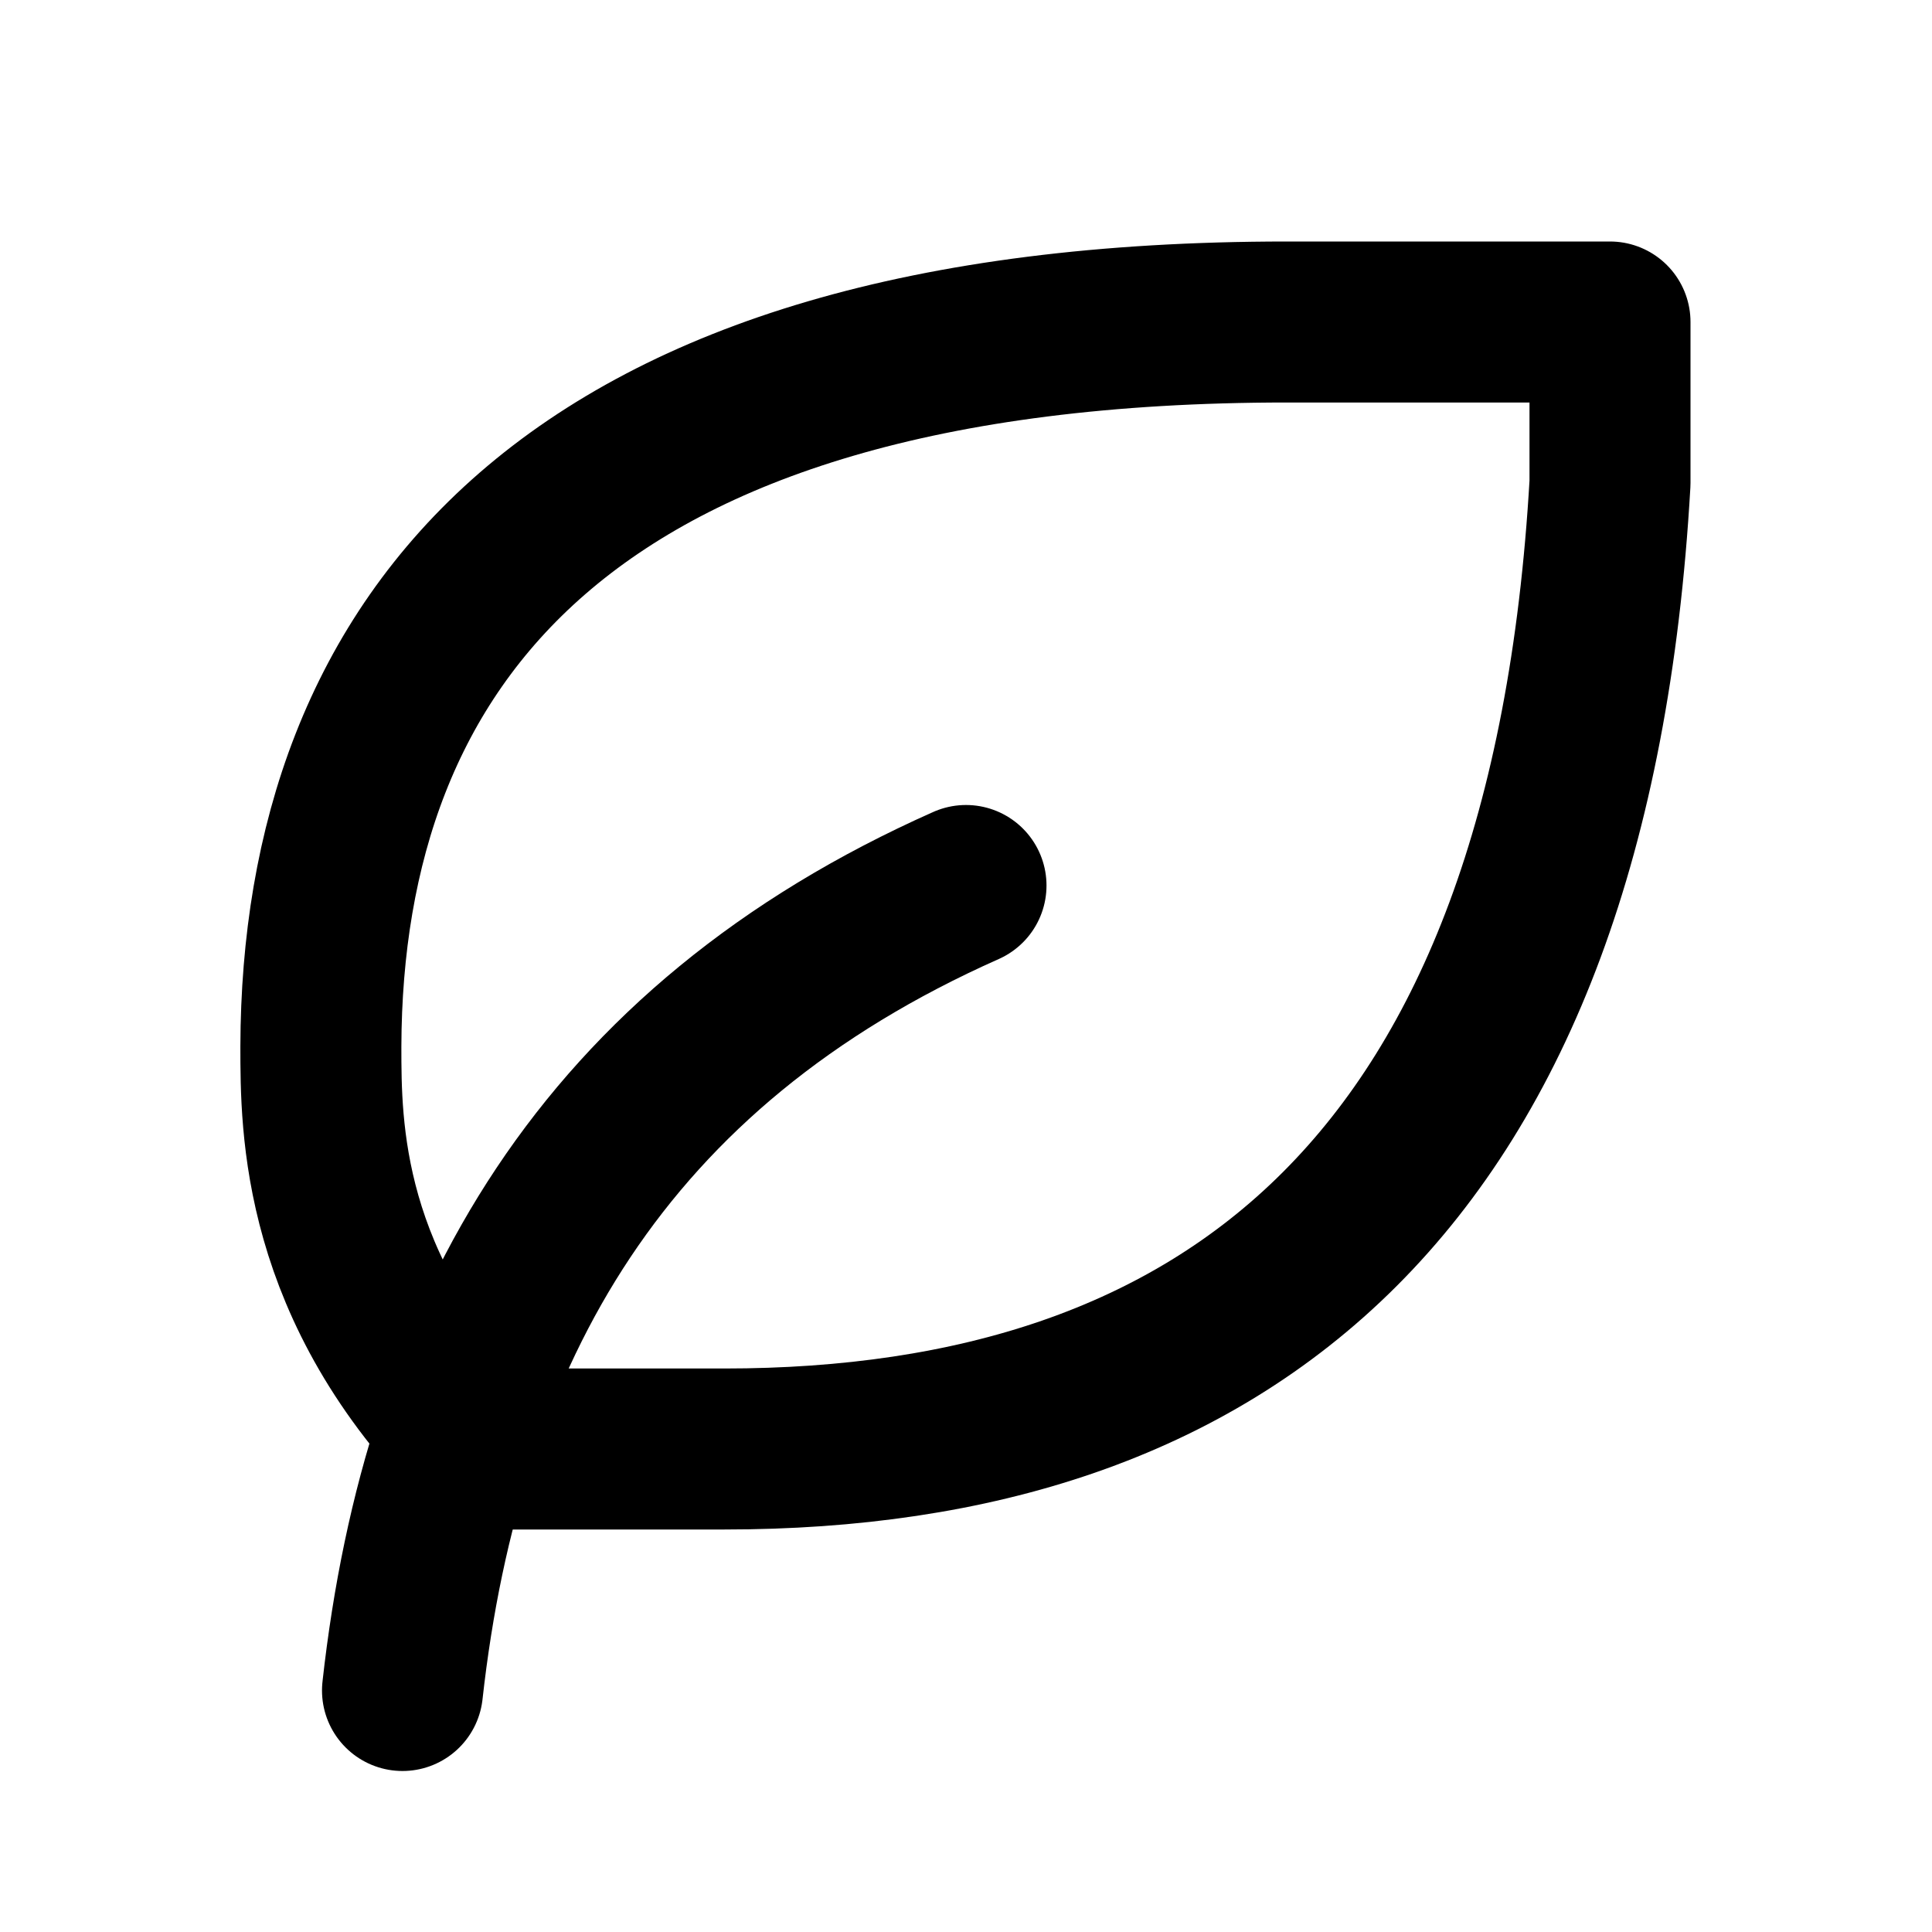
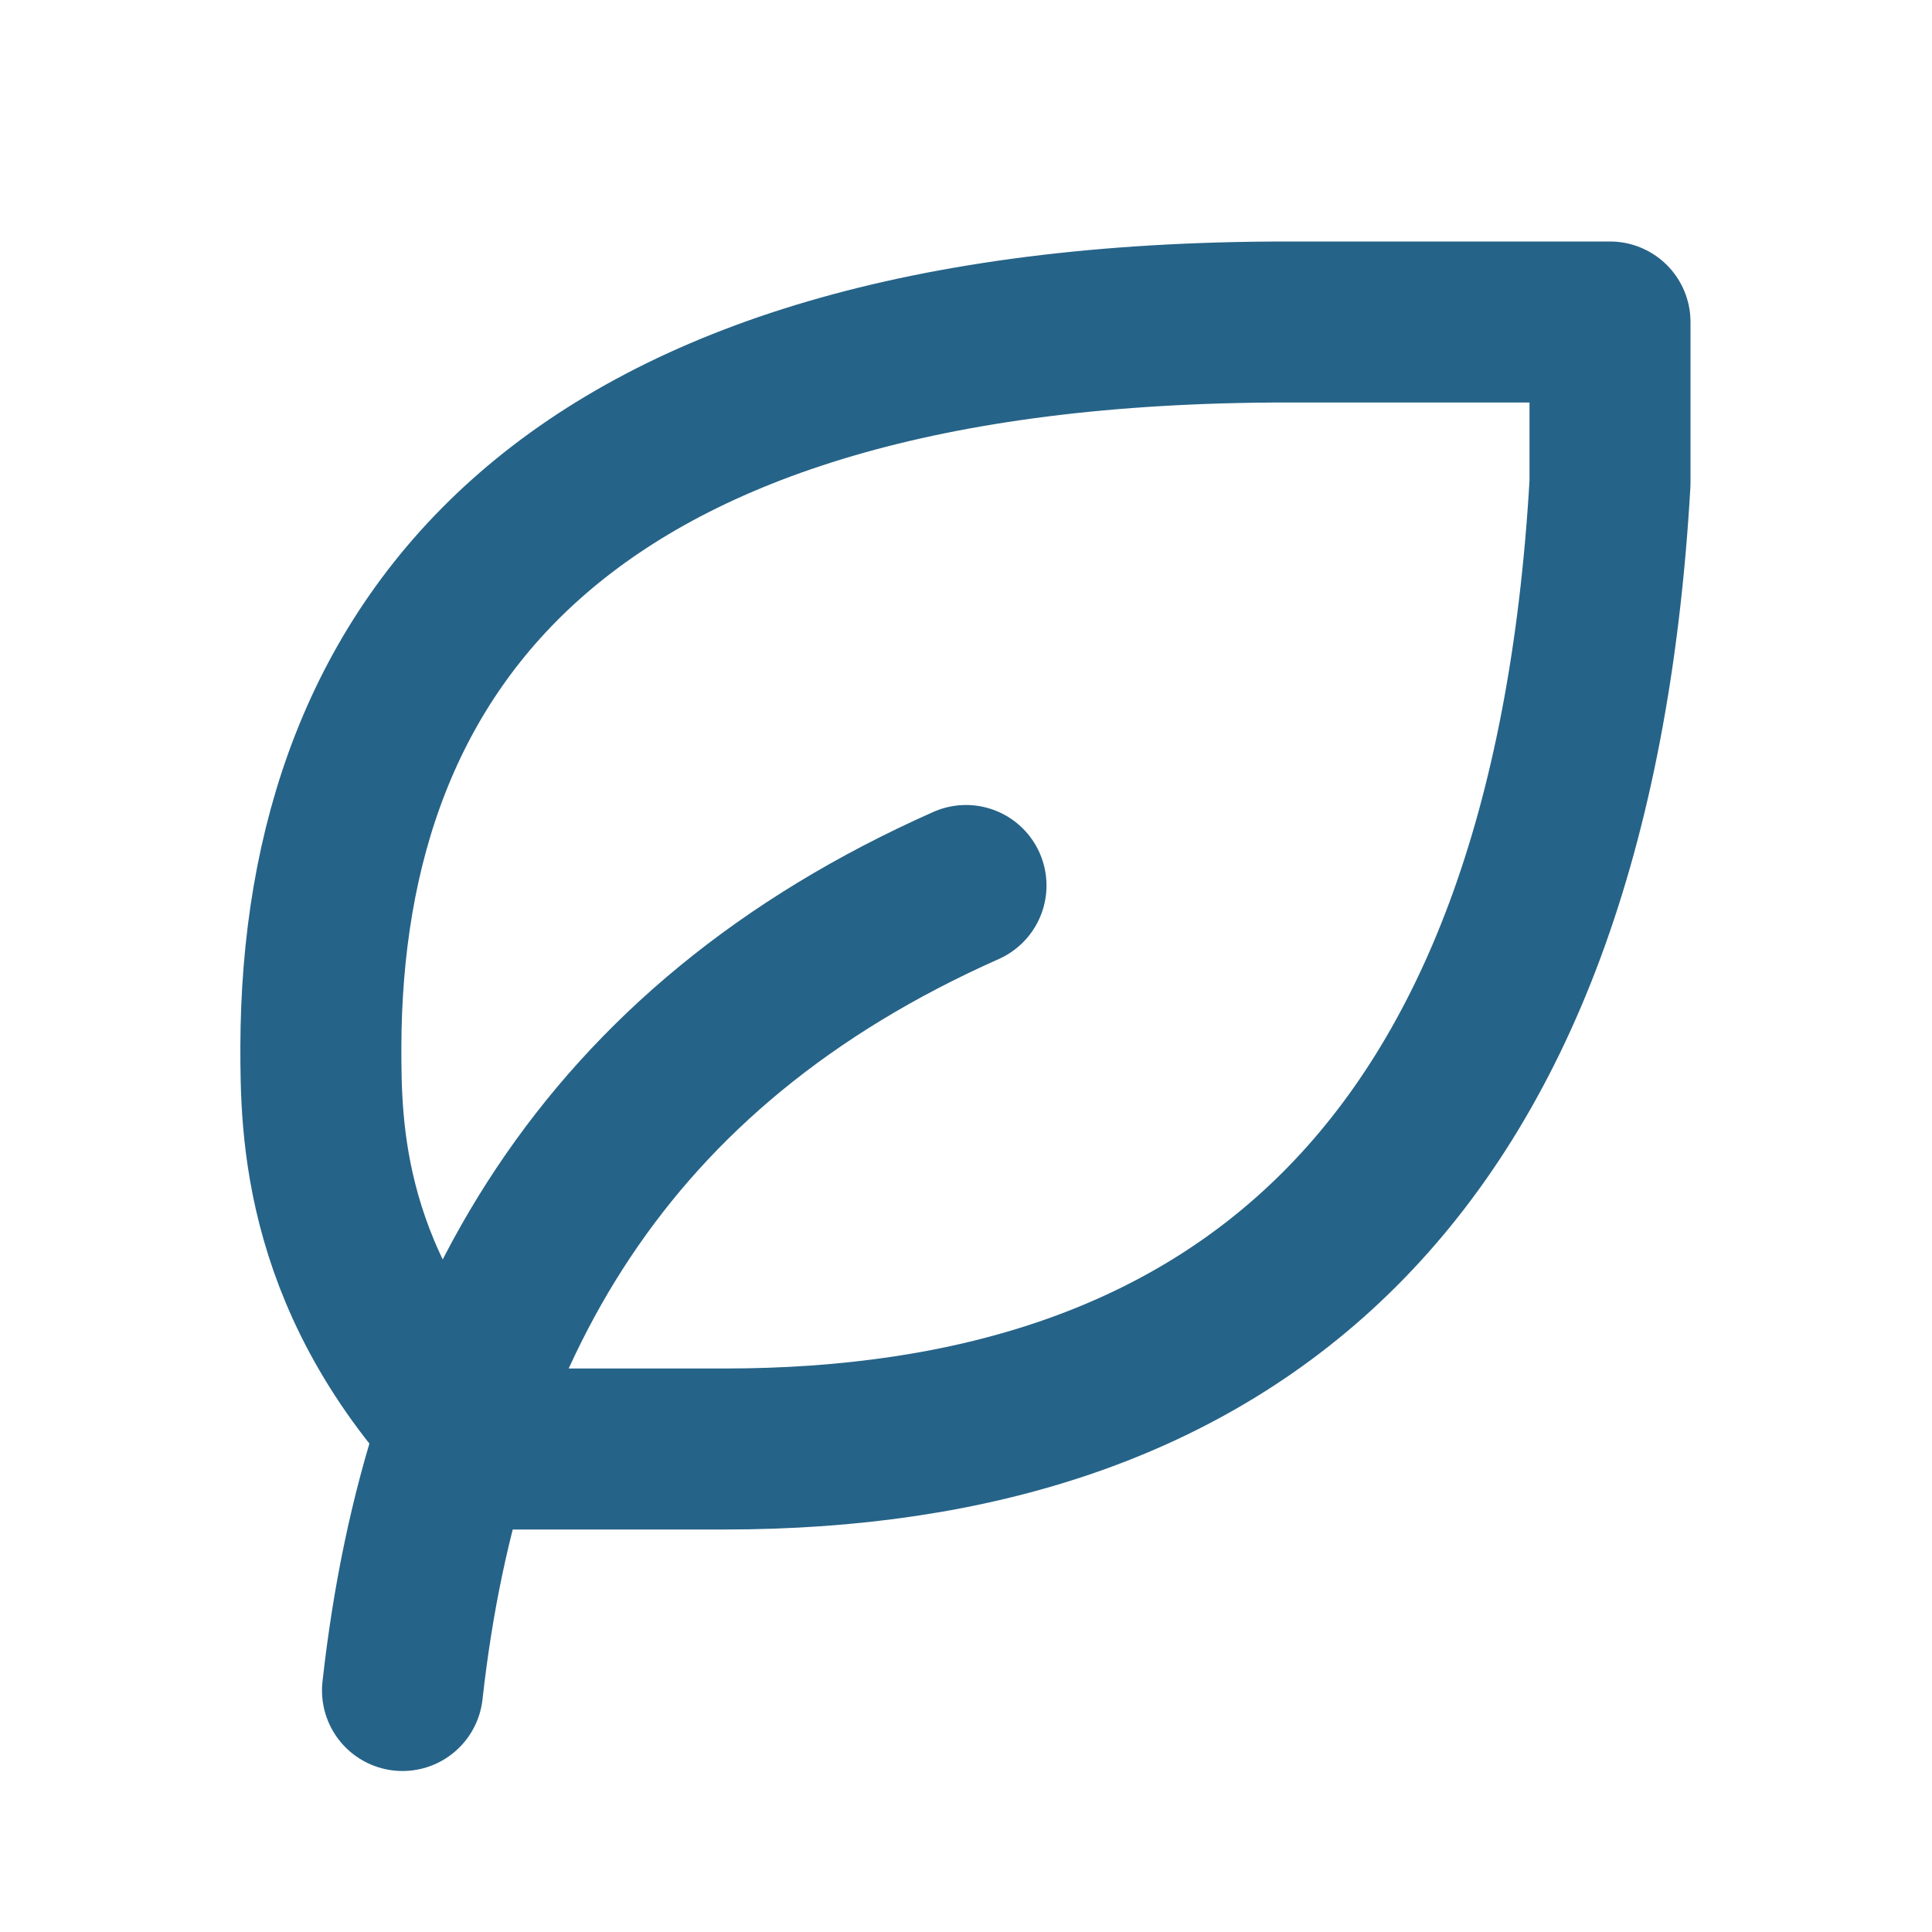
- <svg xmlns="http://www.w3.org/2000/svg" width="24" height="24" viewBox="0 0 24 24" fill="none" stroke="currentColor" stroke-width="2" stroke-linecap="round" stroke-linejoin="round" class="icon icon-tabler icons-tabler-outline icon-tabler-leaf">
+ <svg xmlns="http://www.w3.org/2000/svg" width="24" height="24" viewBox="0 0 24 24" fill="none" stroke="#266388" stroke-width="2" stroke-linecap="round" stroke-linejoin="round" class="icon icon-tabler icons-tabler-outline icon-tabler-leaf">
  <path stroke="none" d="M0 0h24v24H0z" fill="none" />
  <path d="M5 21c.5 -4.5 2.5 -8 7 -10" />
  <path d="M9 18c6.218 0 10.5 -3.288 11 -12v-2h-4.014c-9 0 -11.986 4 -12 9c0 1 0 3 2 5h3z" />
</svg>
